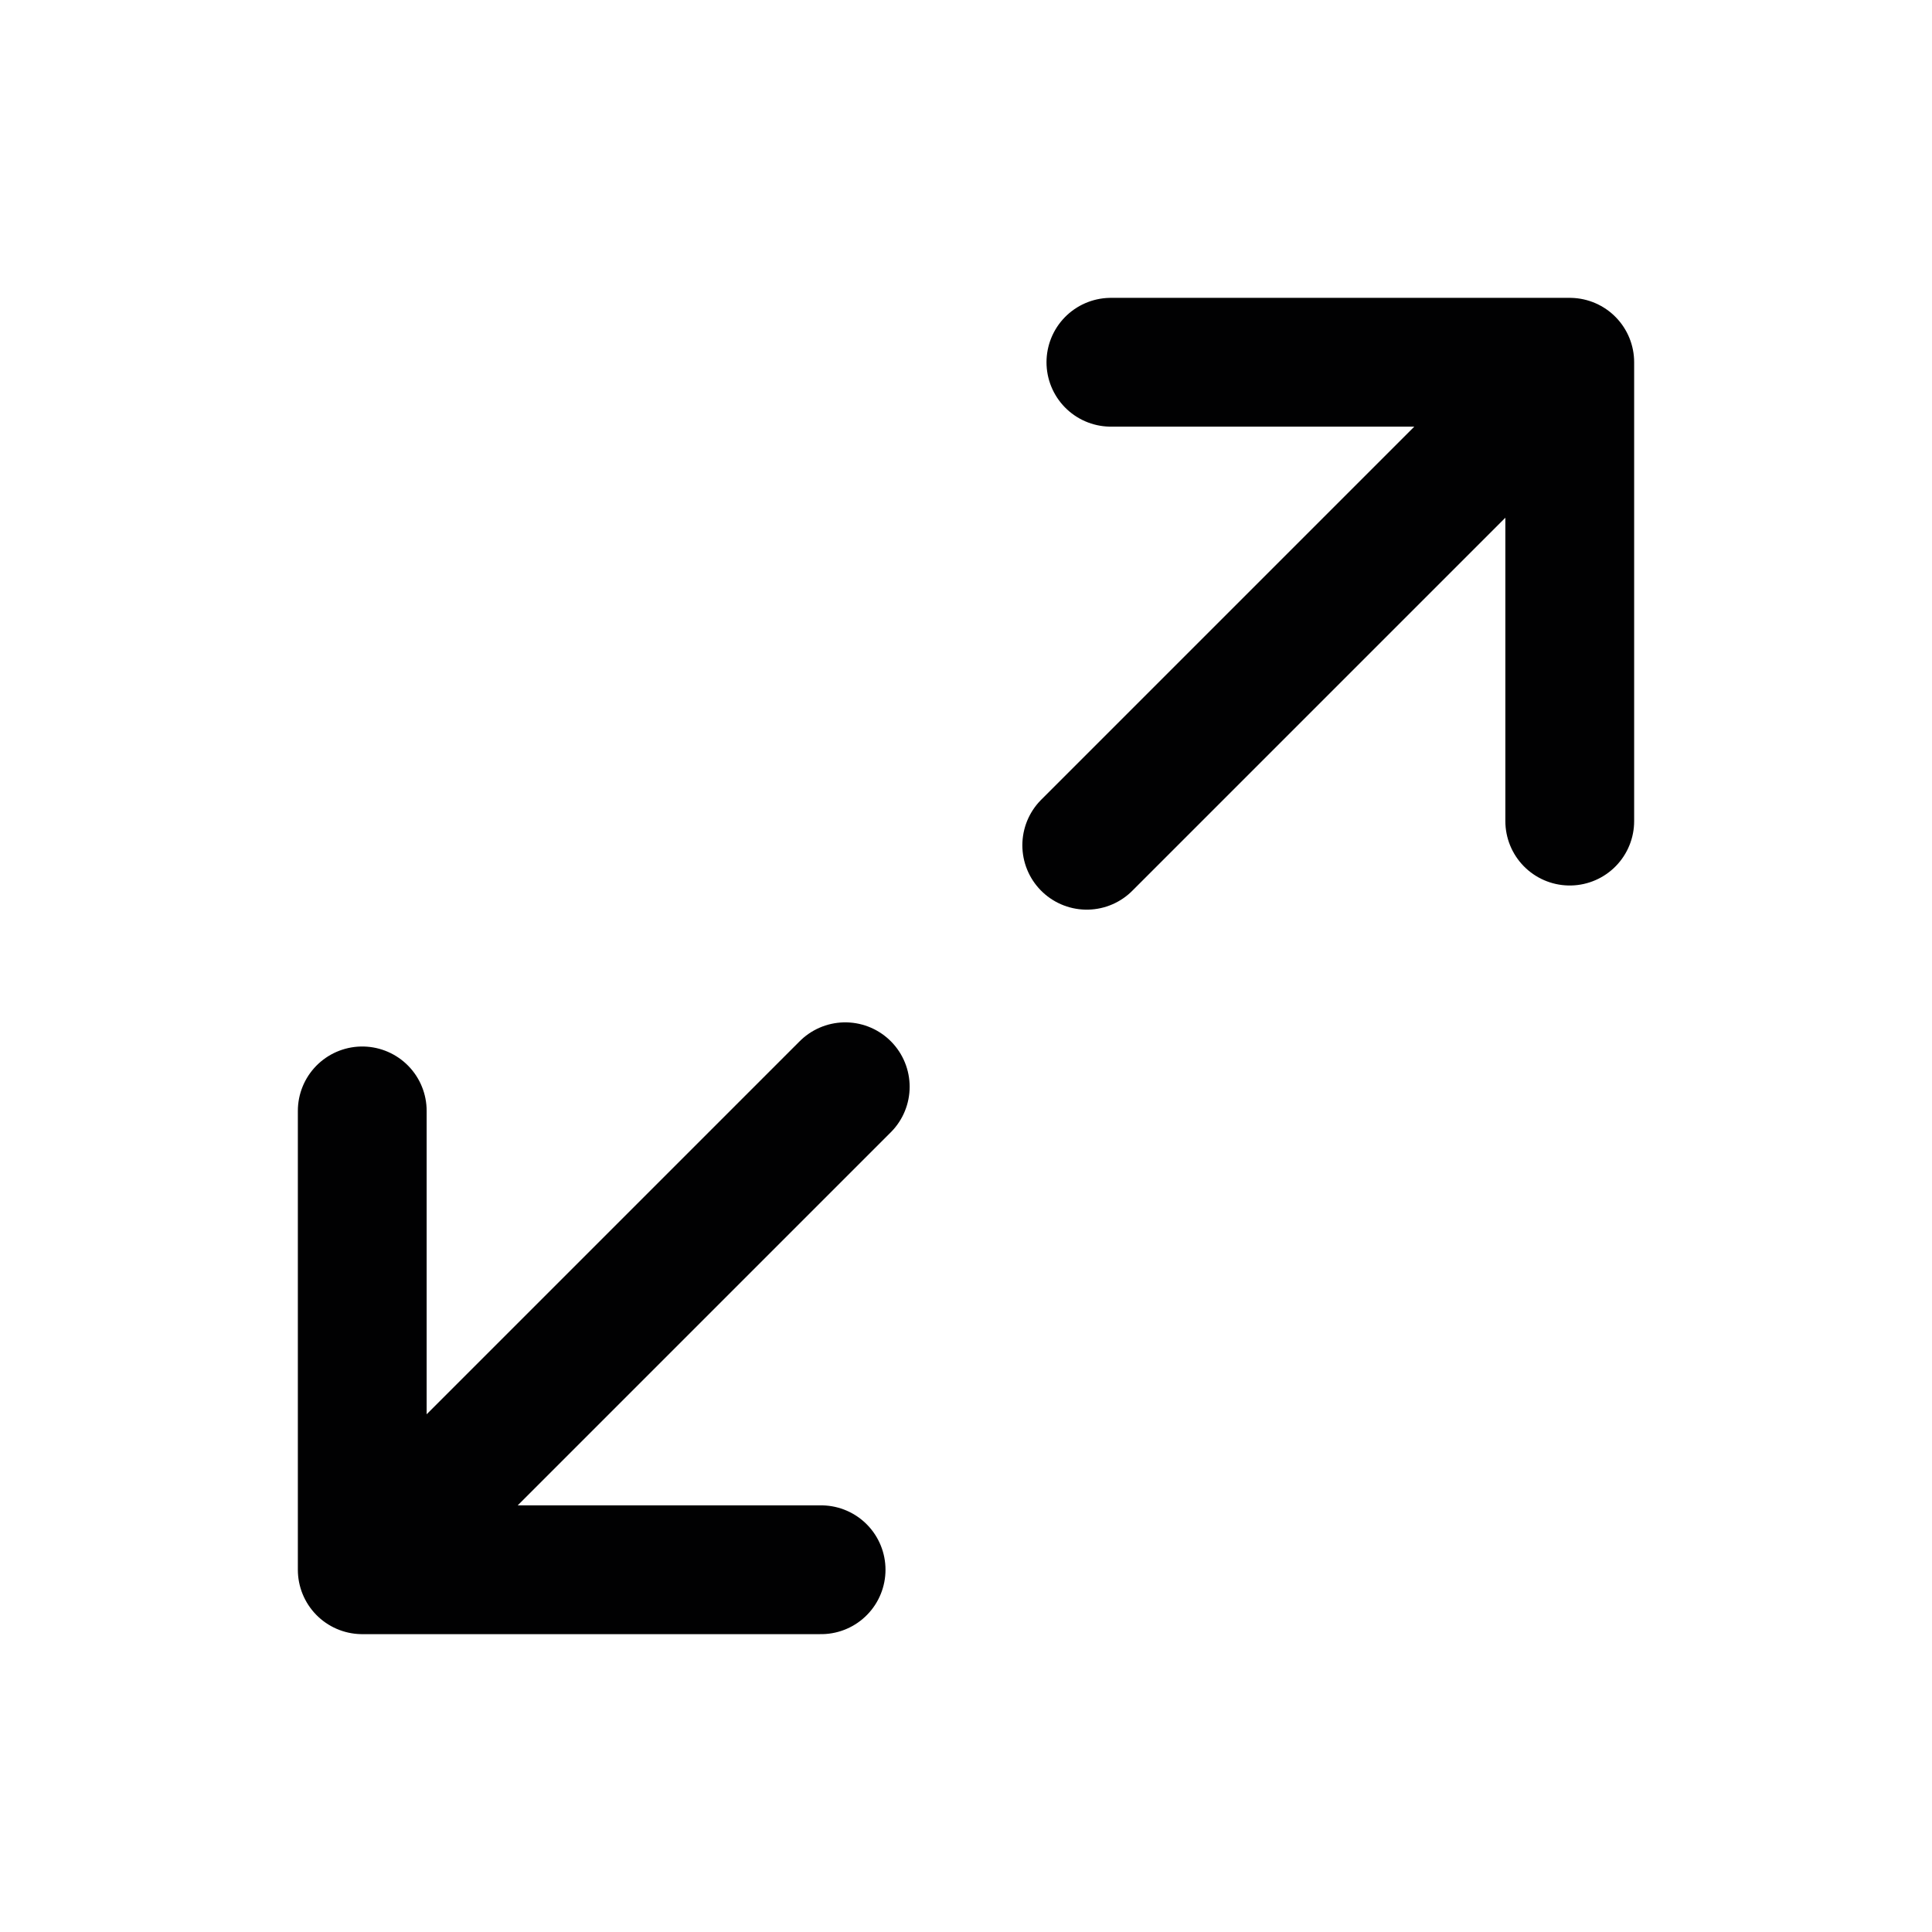
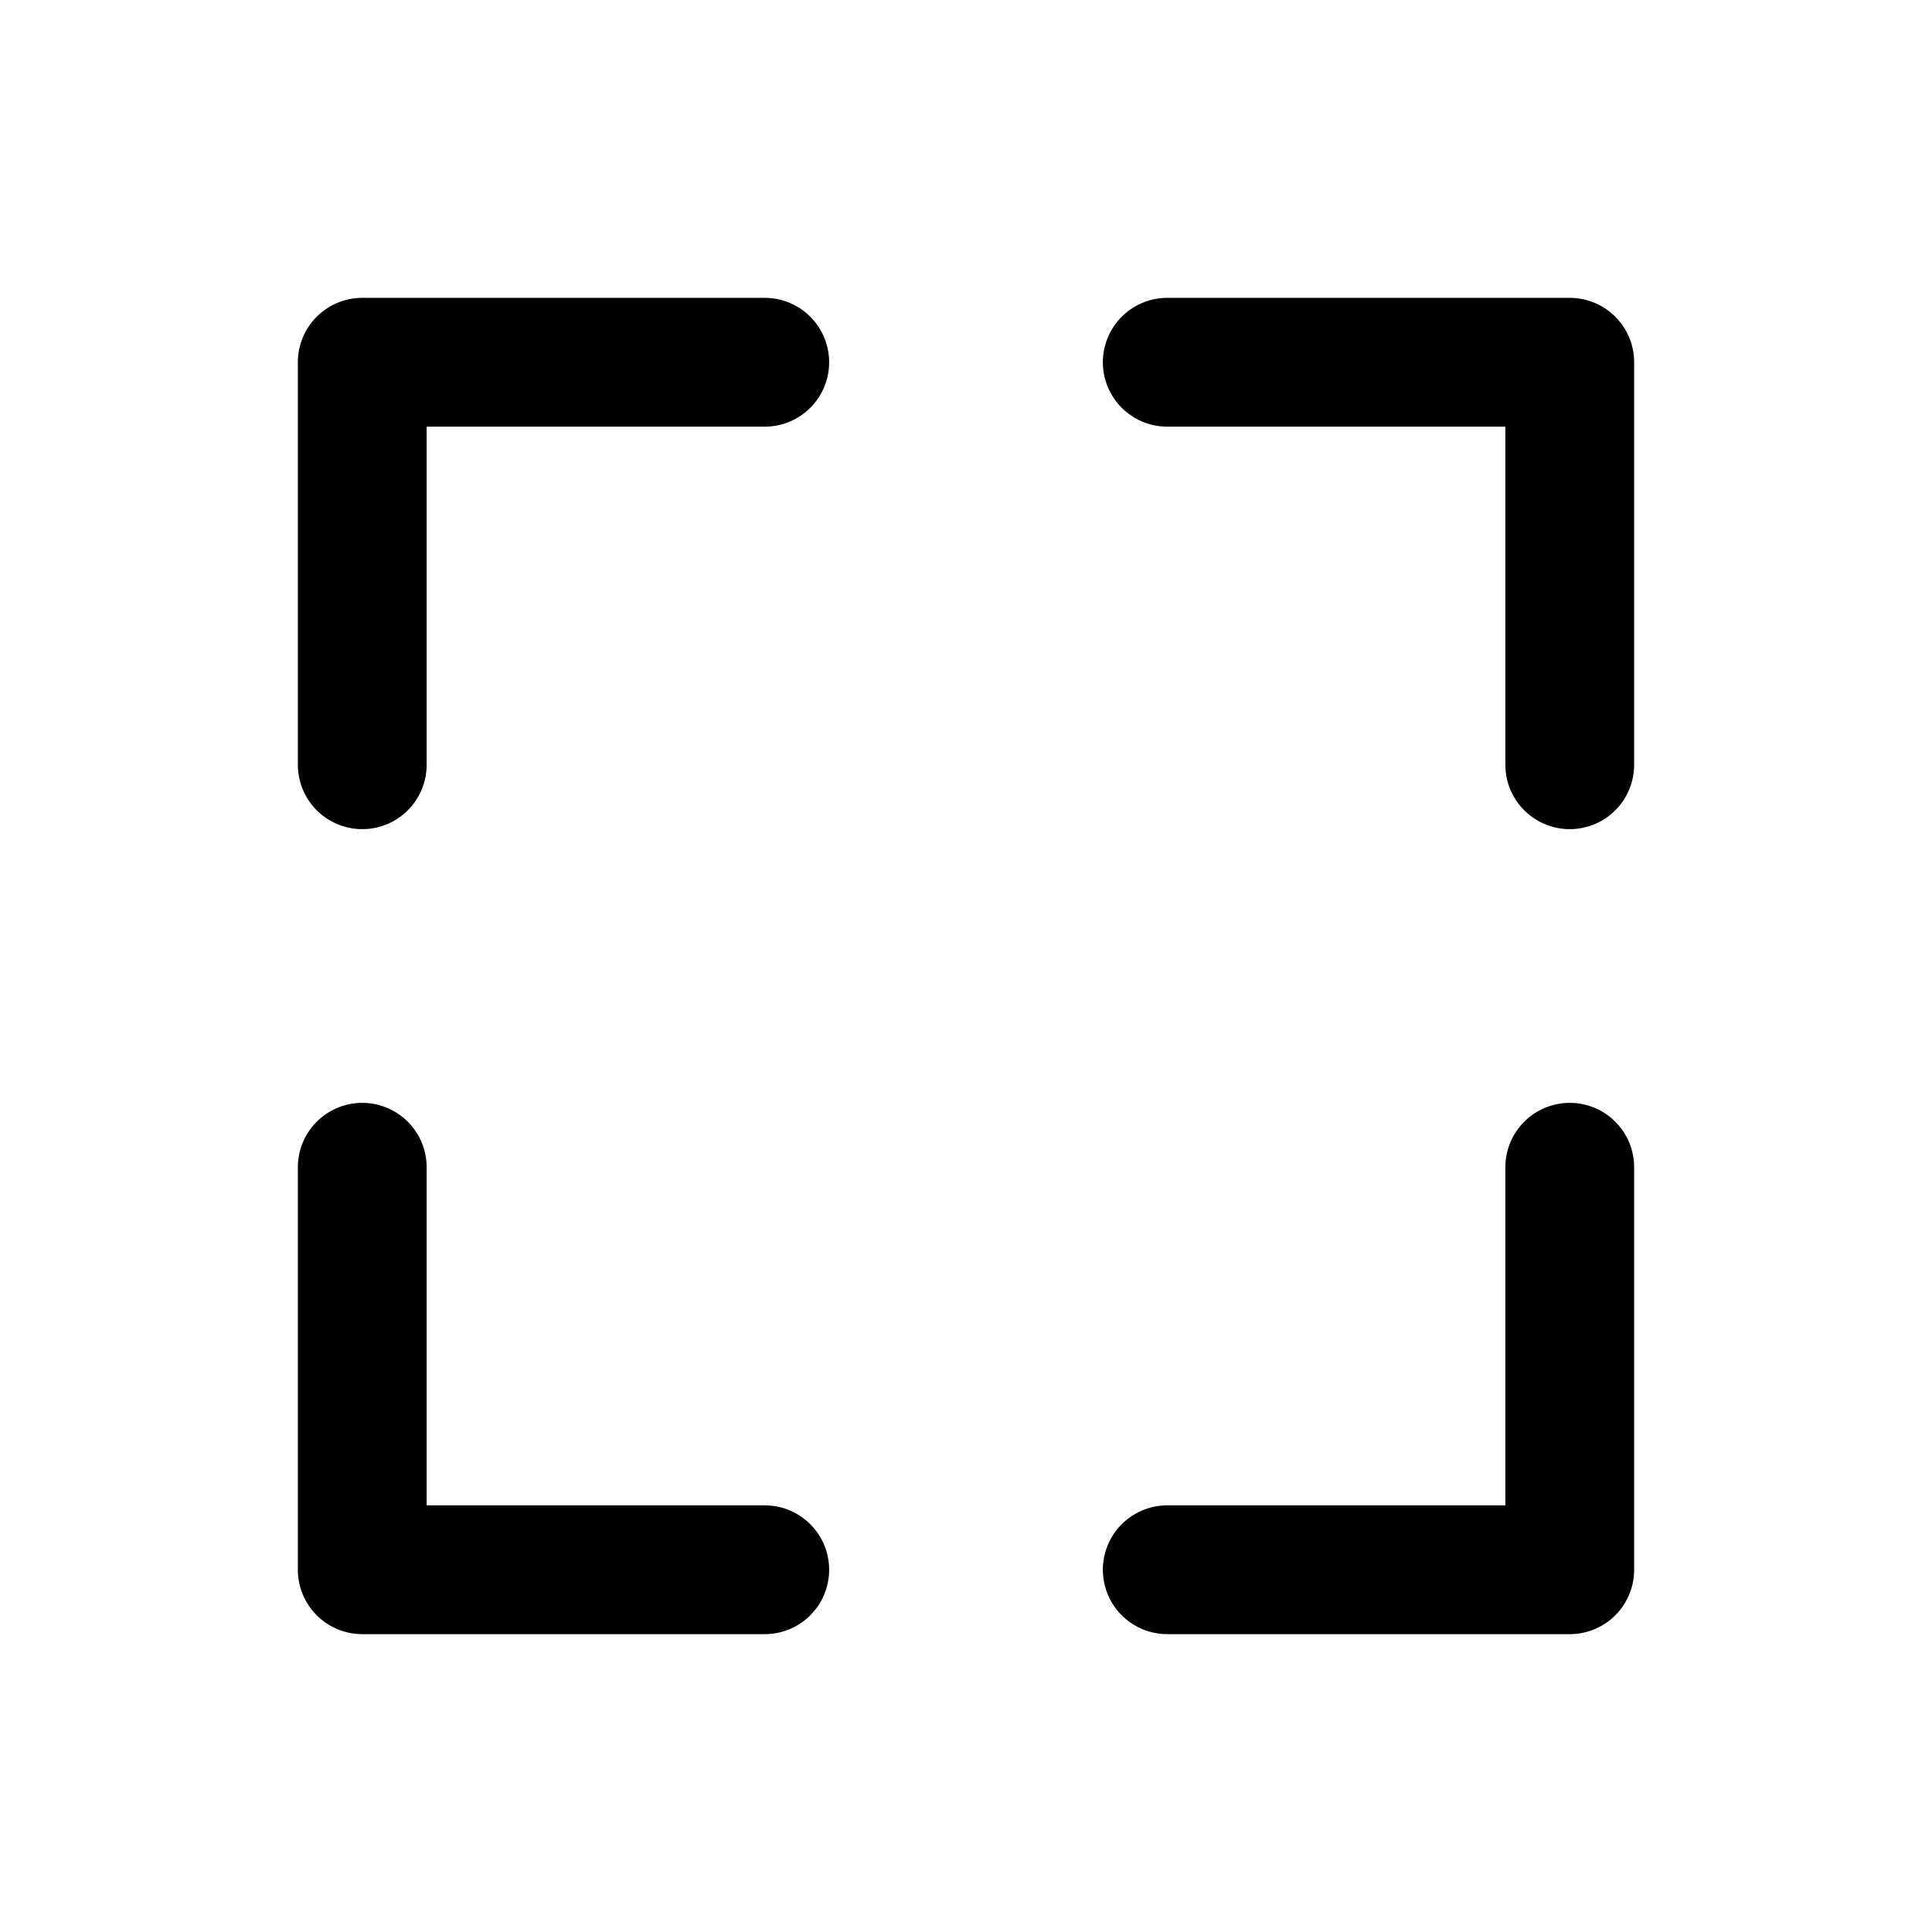
<svg xmlns="http://www.w3.org/2000/svg" width="24" height="24" viewBox="0 0 24 24" fill="none" stroke="#010102" stroke-width="1.6" stroke-linecap="round" stroke-linejoin="round" color="#E8405A">
-   <path d="M13.8 4.5h5.7v5.7M19.5 4.5l-6 6M10.2 19.5H4.5v-5.7M4.5 19.5l6-6" />
+   <path d="M4.5,9.5V4.5h5M14.5,4.5h5v5M19.5,14.5v5h-5M9.5,19.5h-5v-5" fill="none" stroke="#010102" stroke-width="1.6" stroke-linecap="round" stroke-linejoin="round" />
</svg>
